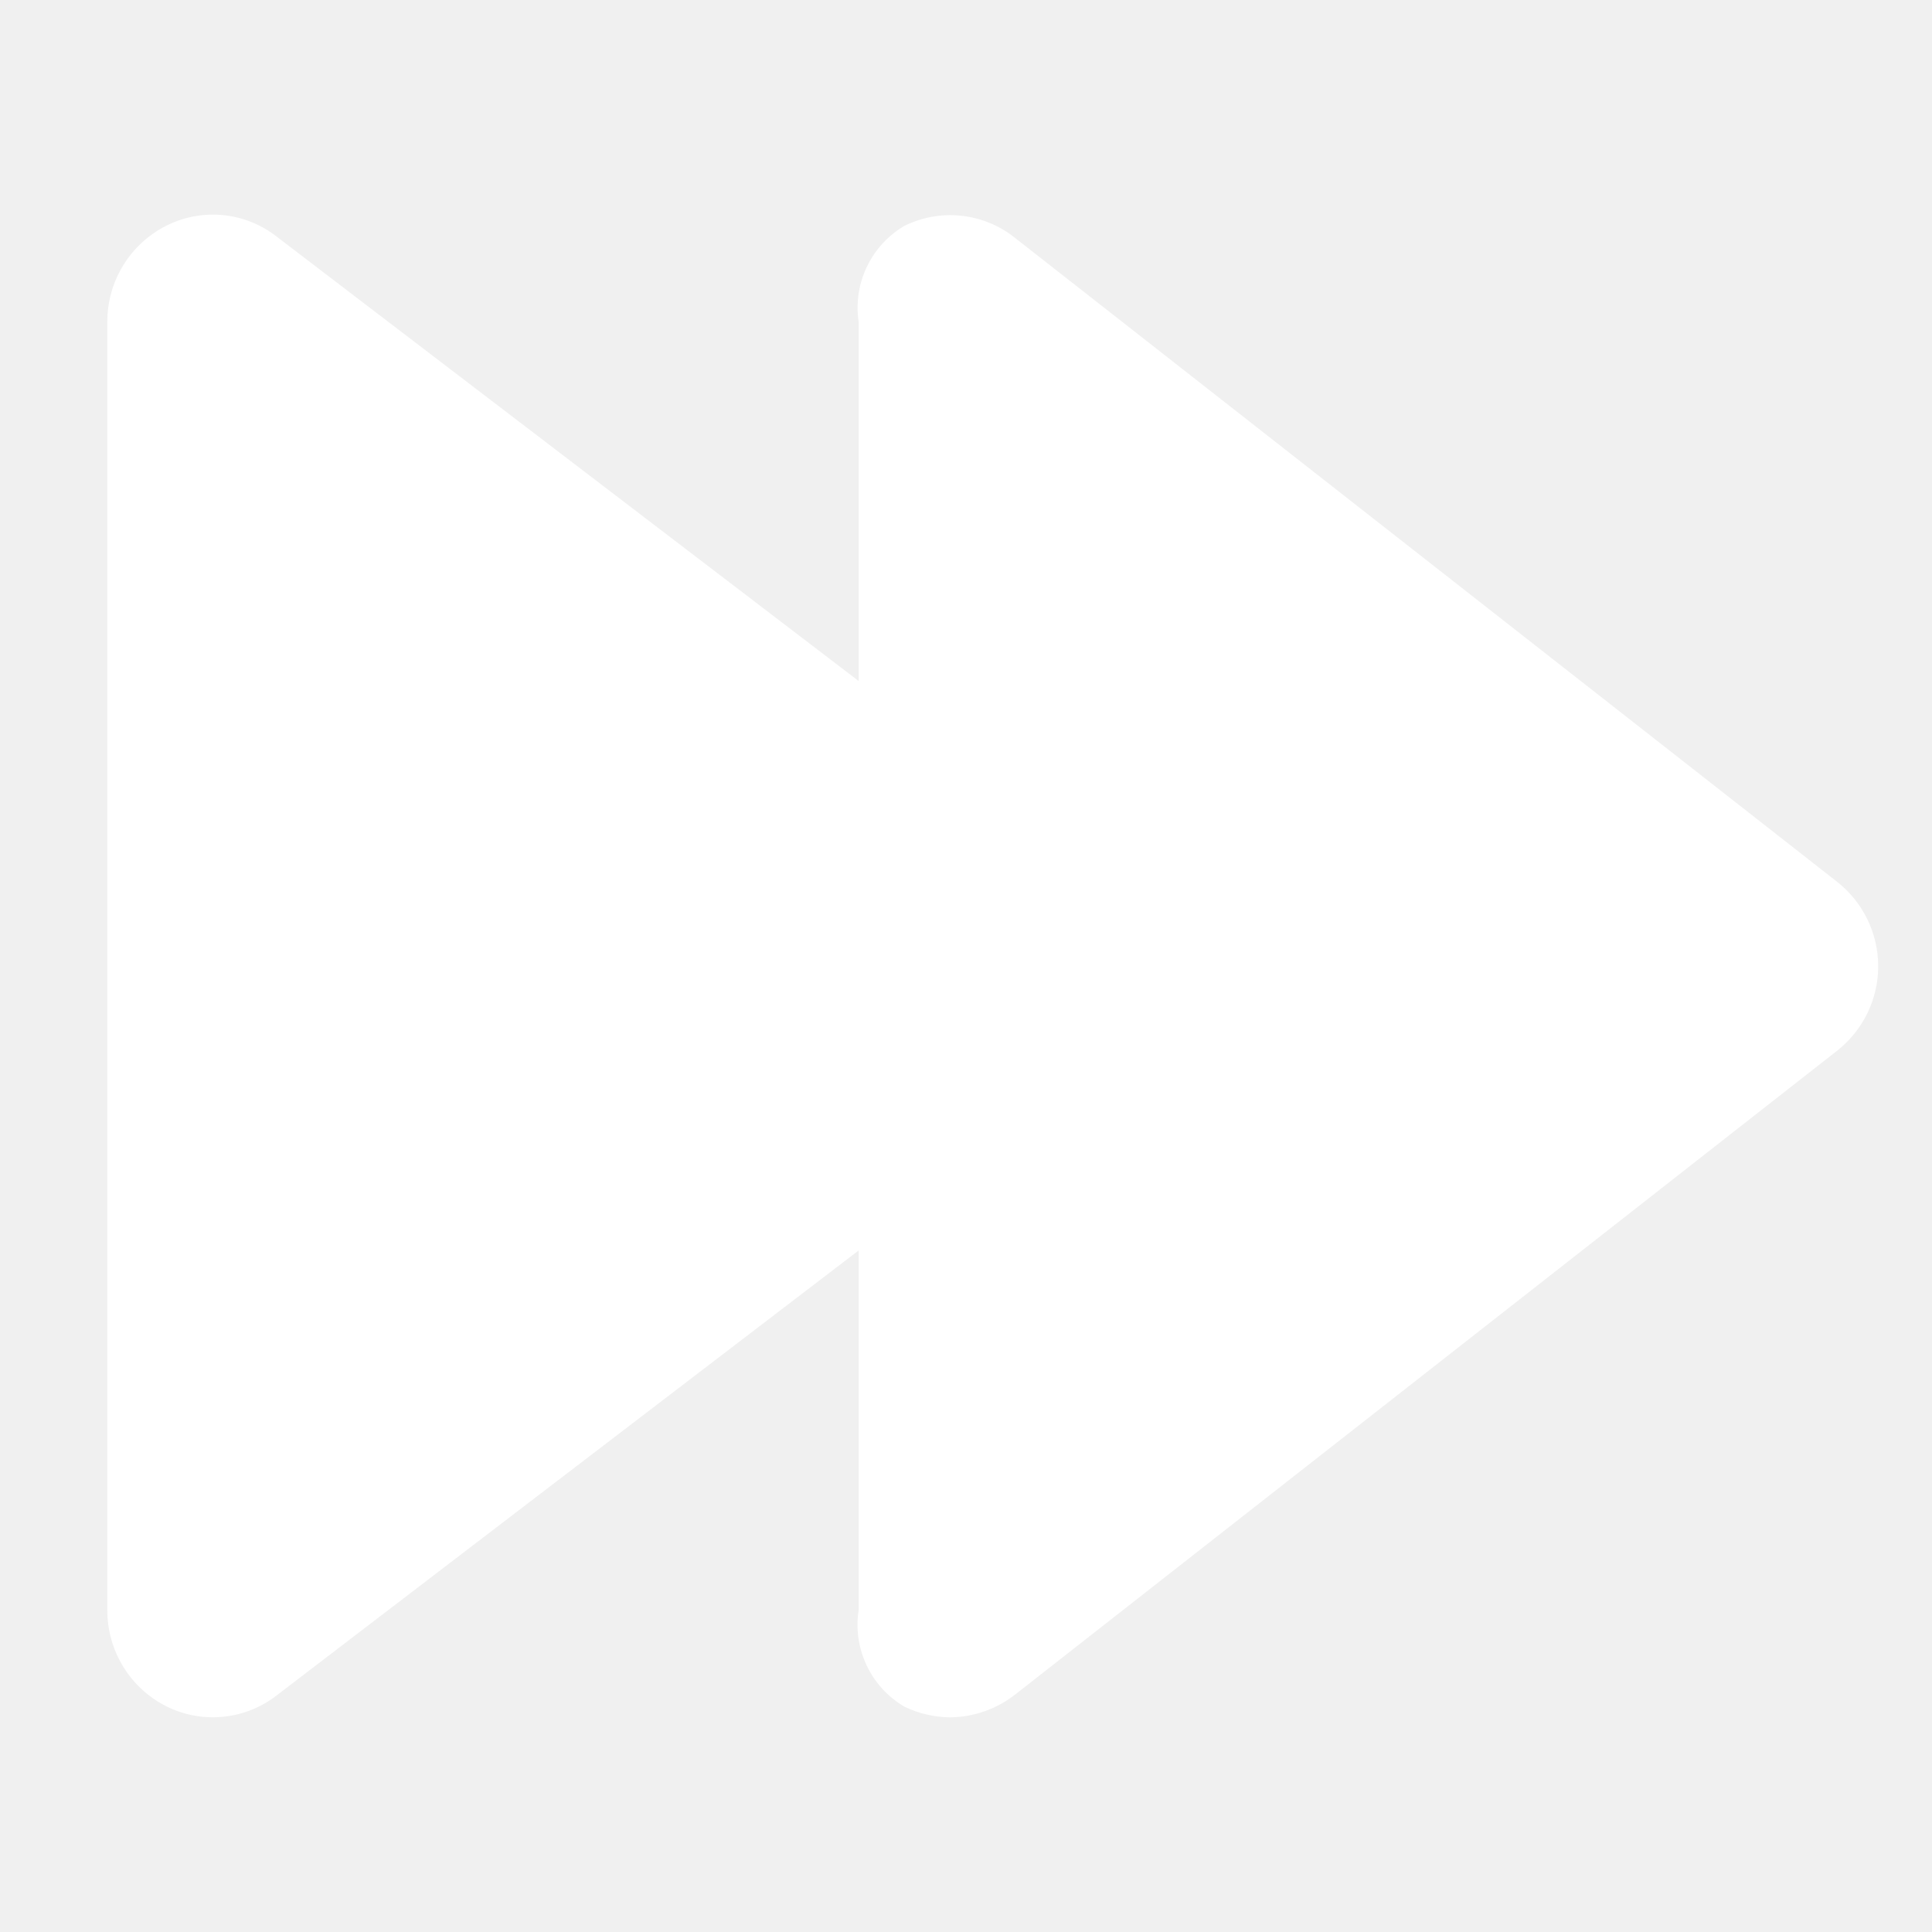
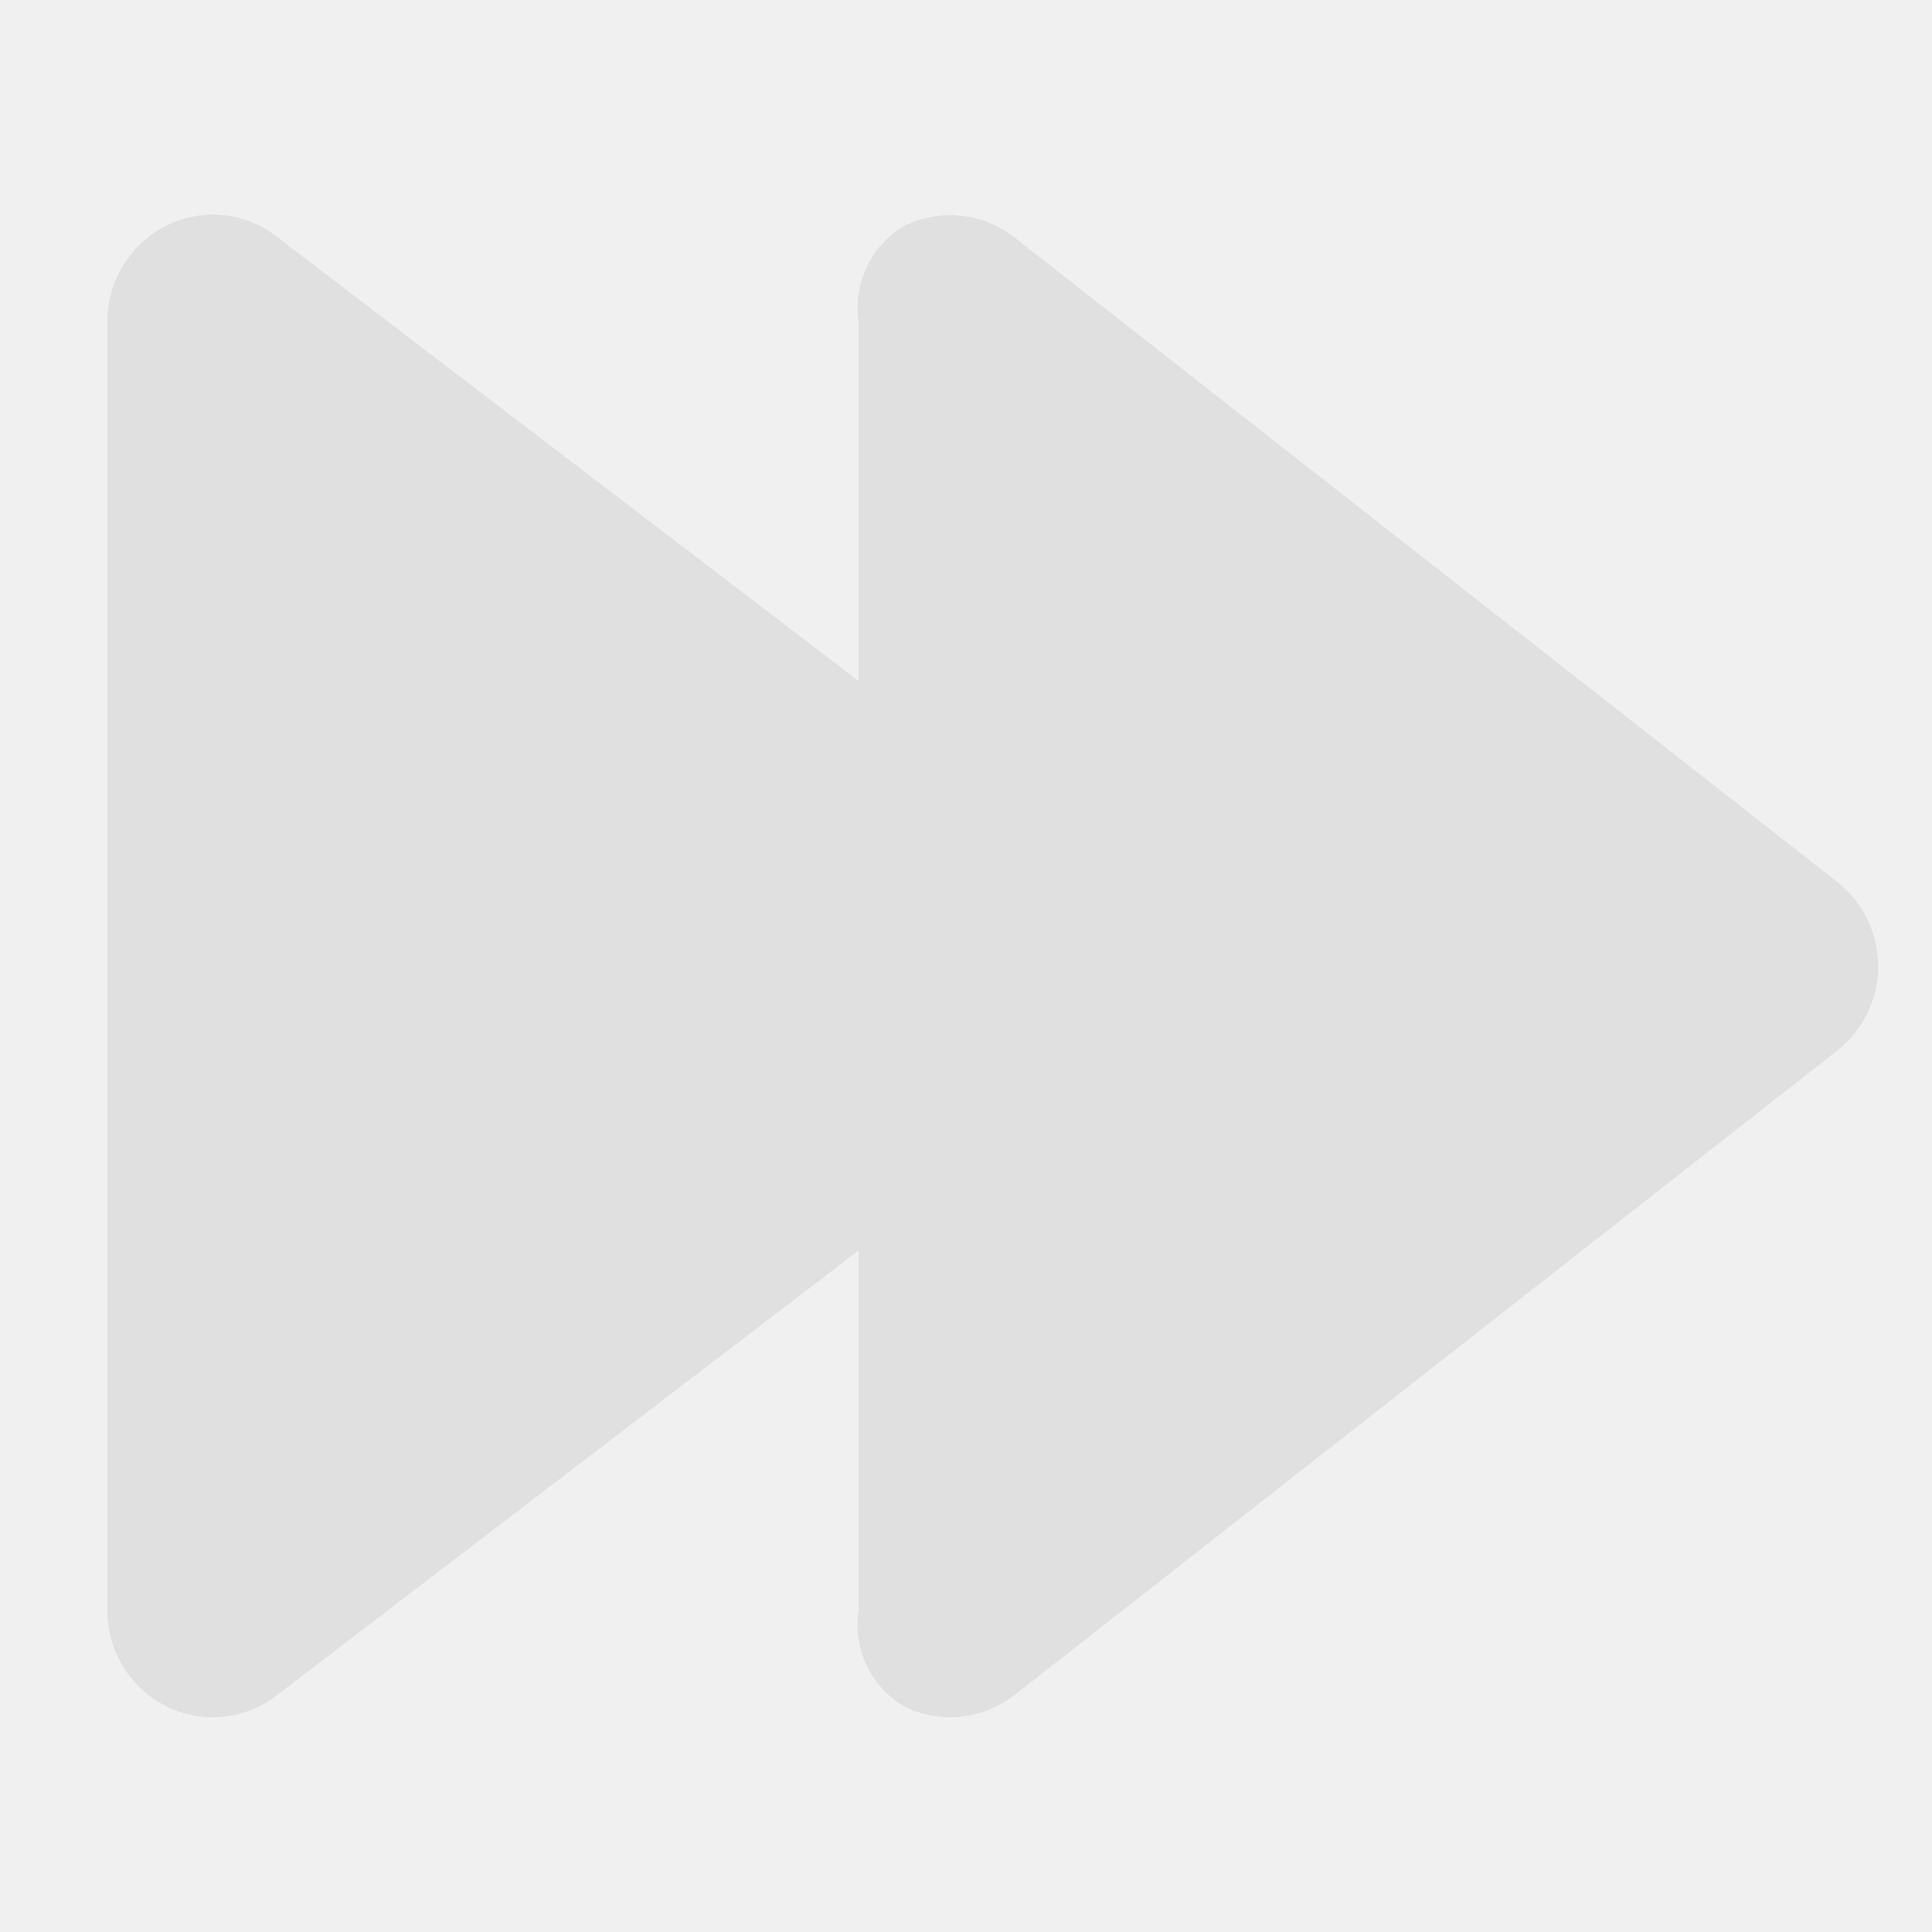
<svg xmlns="http://www.w3.org/2000/svg" version="1.1" width="36" height="36" viewBox="0 0 36 36" preserveAspectRatio="xMidYMid meet" id="svg8">
  <defs id="defs12" />
-   <path class="clr-i-solid clr-i-solid-path-1" d="M17.71,32a2,2,0,0,1-.86-.2A1.77,1.77,0,0,1,16,30v-6.7L5.17,31.58a1.94,1.94,0,0,1-2.06.22A2,2,0,0,1,2,30V6A2,2,0,0,1,3.11,4.2a1.93,1.93,0,0,1,2.06.22L16,12.69V6a1.77,1.77,0,0,1,.85-1.79,1.93,1.93,0,0,1,2.06.22l15.32,12a2,2,0,0,1,0,3.15l-15.32,12A2,2,0,0,1,17.71,32Z" id="path4" style="fill:#ffffff" />
+   <path class="clr-i-solid clr-i-solid-path-1" d="M17.71,32a2,2,0,0,1-.86-.2A1.77,1.77,0,0,1,16,30v-6.7L5.17,31.58a1.94,1.94,0,0,1-2.06.22A2,2,0,0,1,2,30V6A2,2,0,0,1,3.11,4.2a1.93,1.93,0,0,1,2.06.22L16,12.69V6a1.77,1.77,0,0,1,.85-1.79,1.93,1.93,0,0,1,2.06.22l15.32,12a2,2,0,0,1,0,3.15l-15.32,12A2,2,0,0,1,17.71,32Z" id="path4" style="fill:#E0E0E0" />
  <rect x="0" y="0" width="36" height="36" fill-opacity="0" id="rect6" />
</svg>
